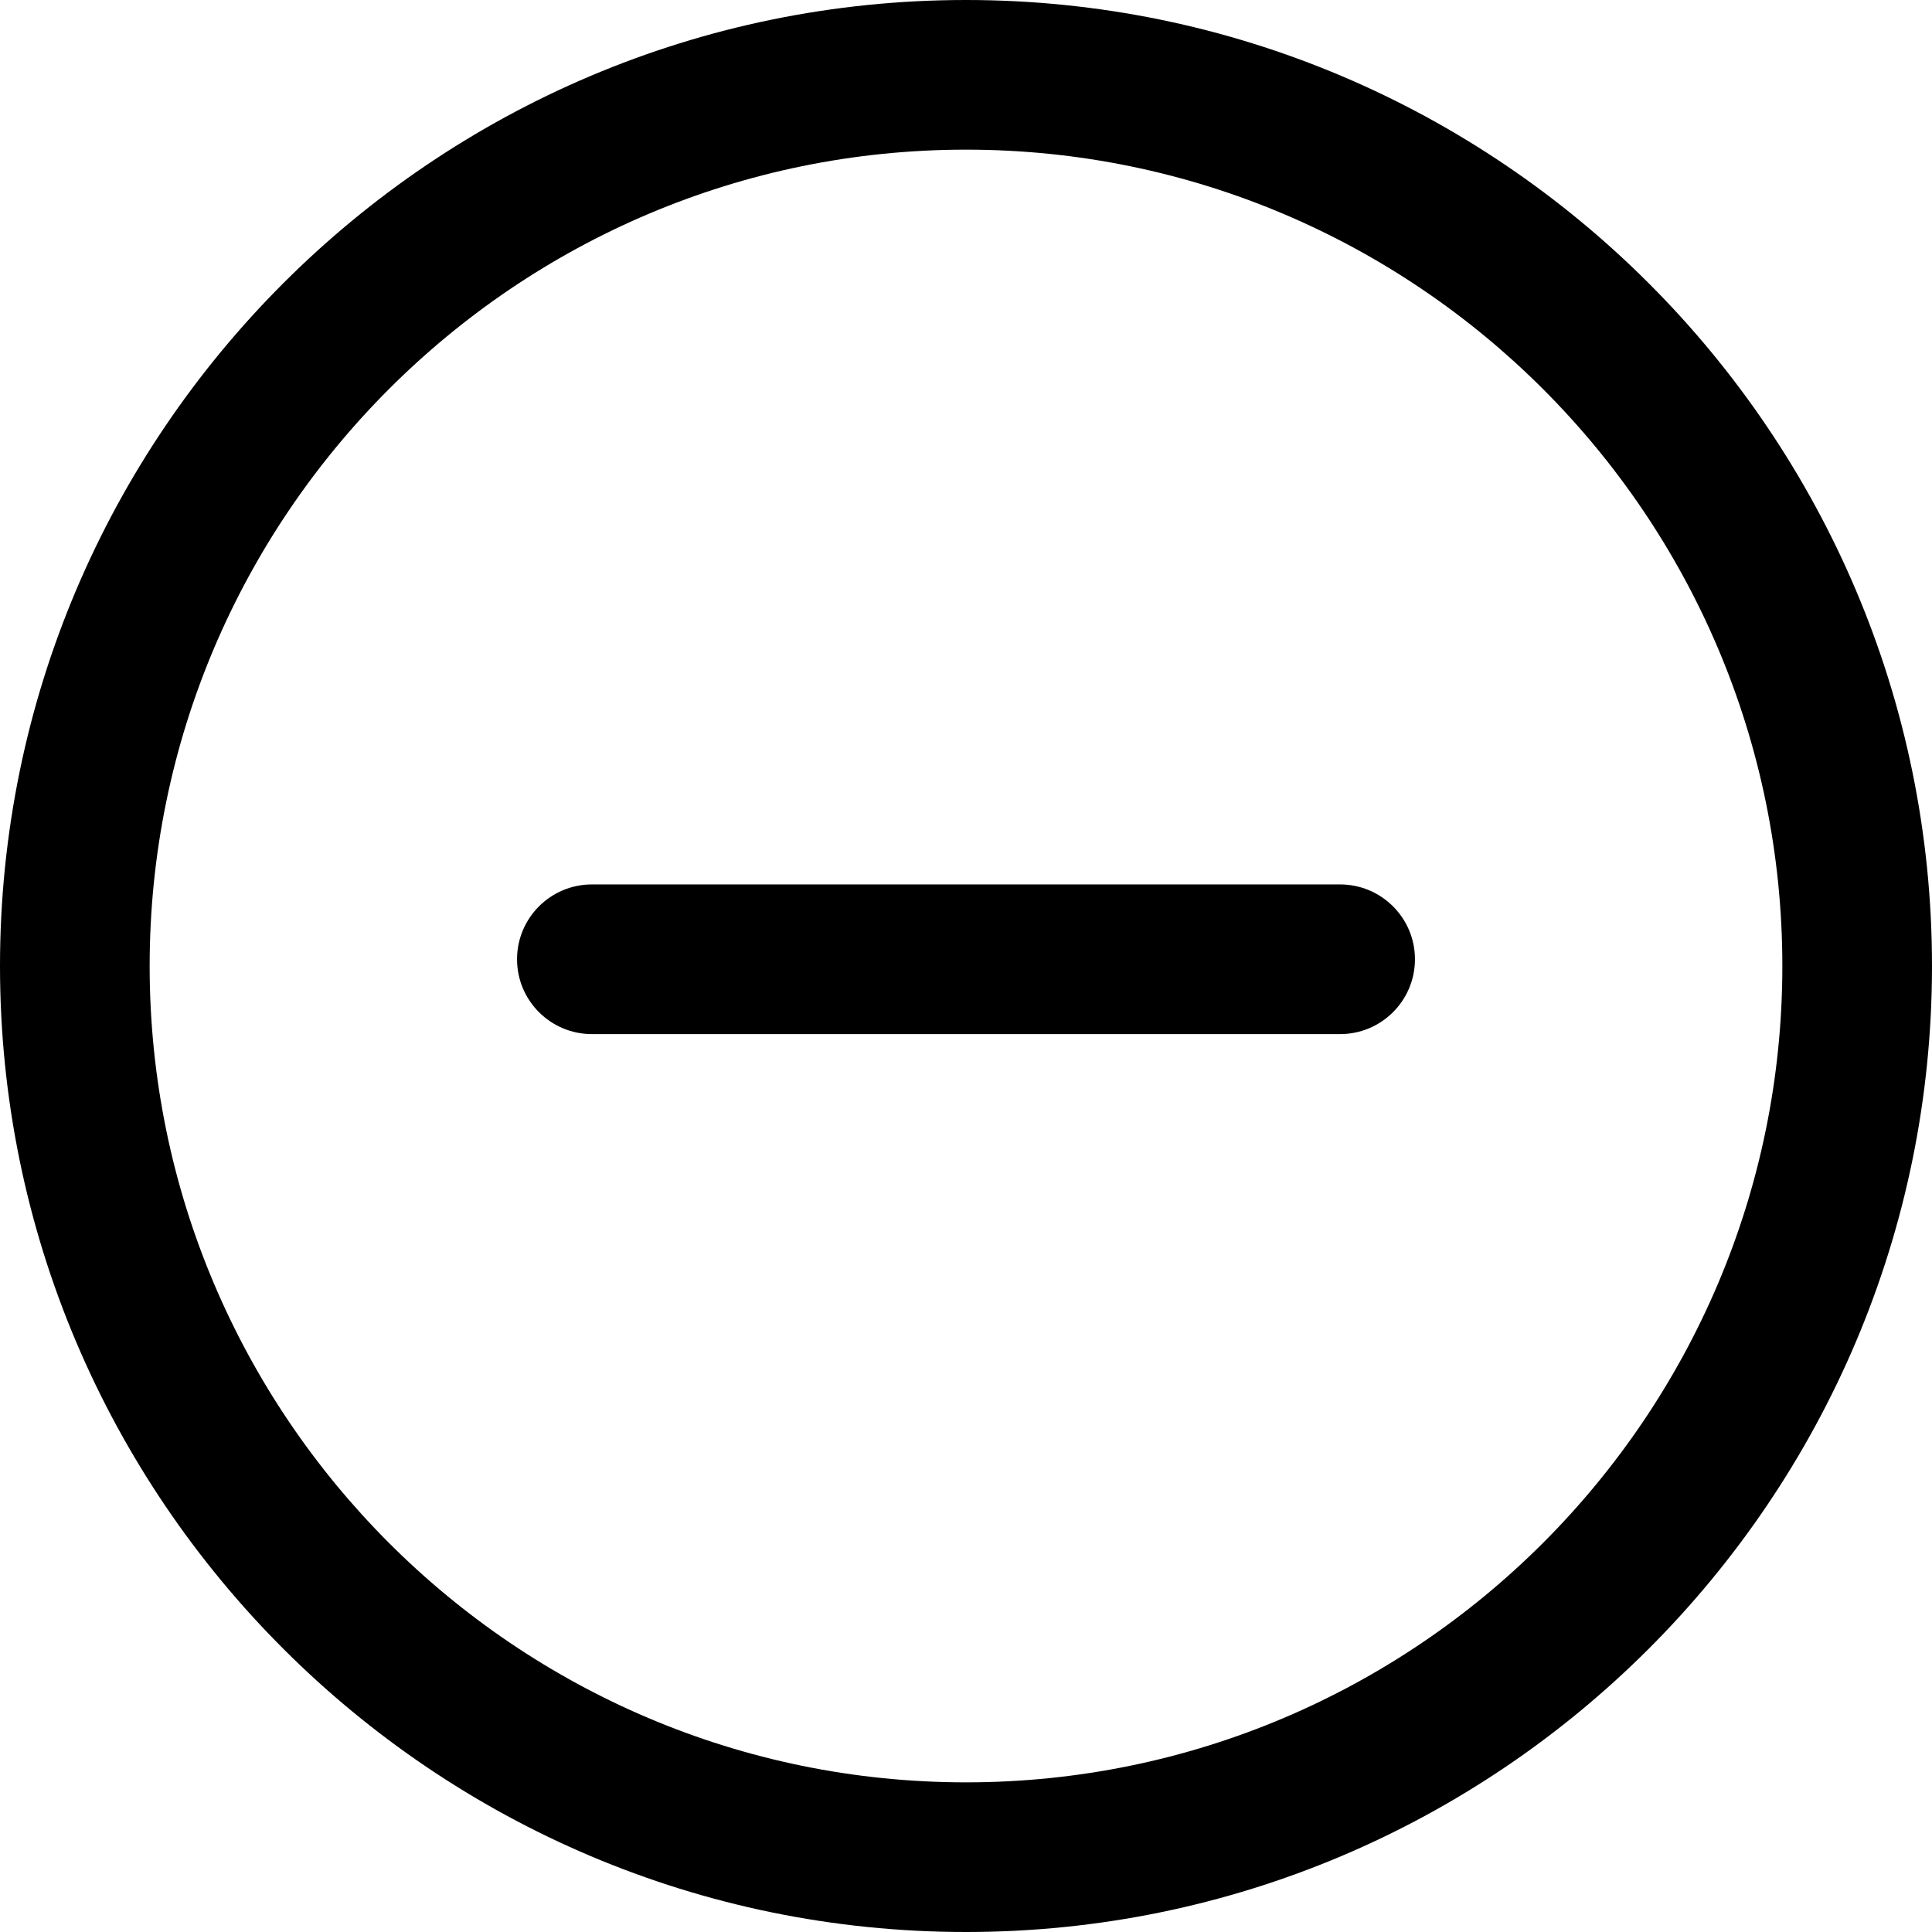
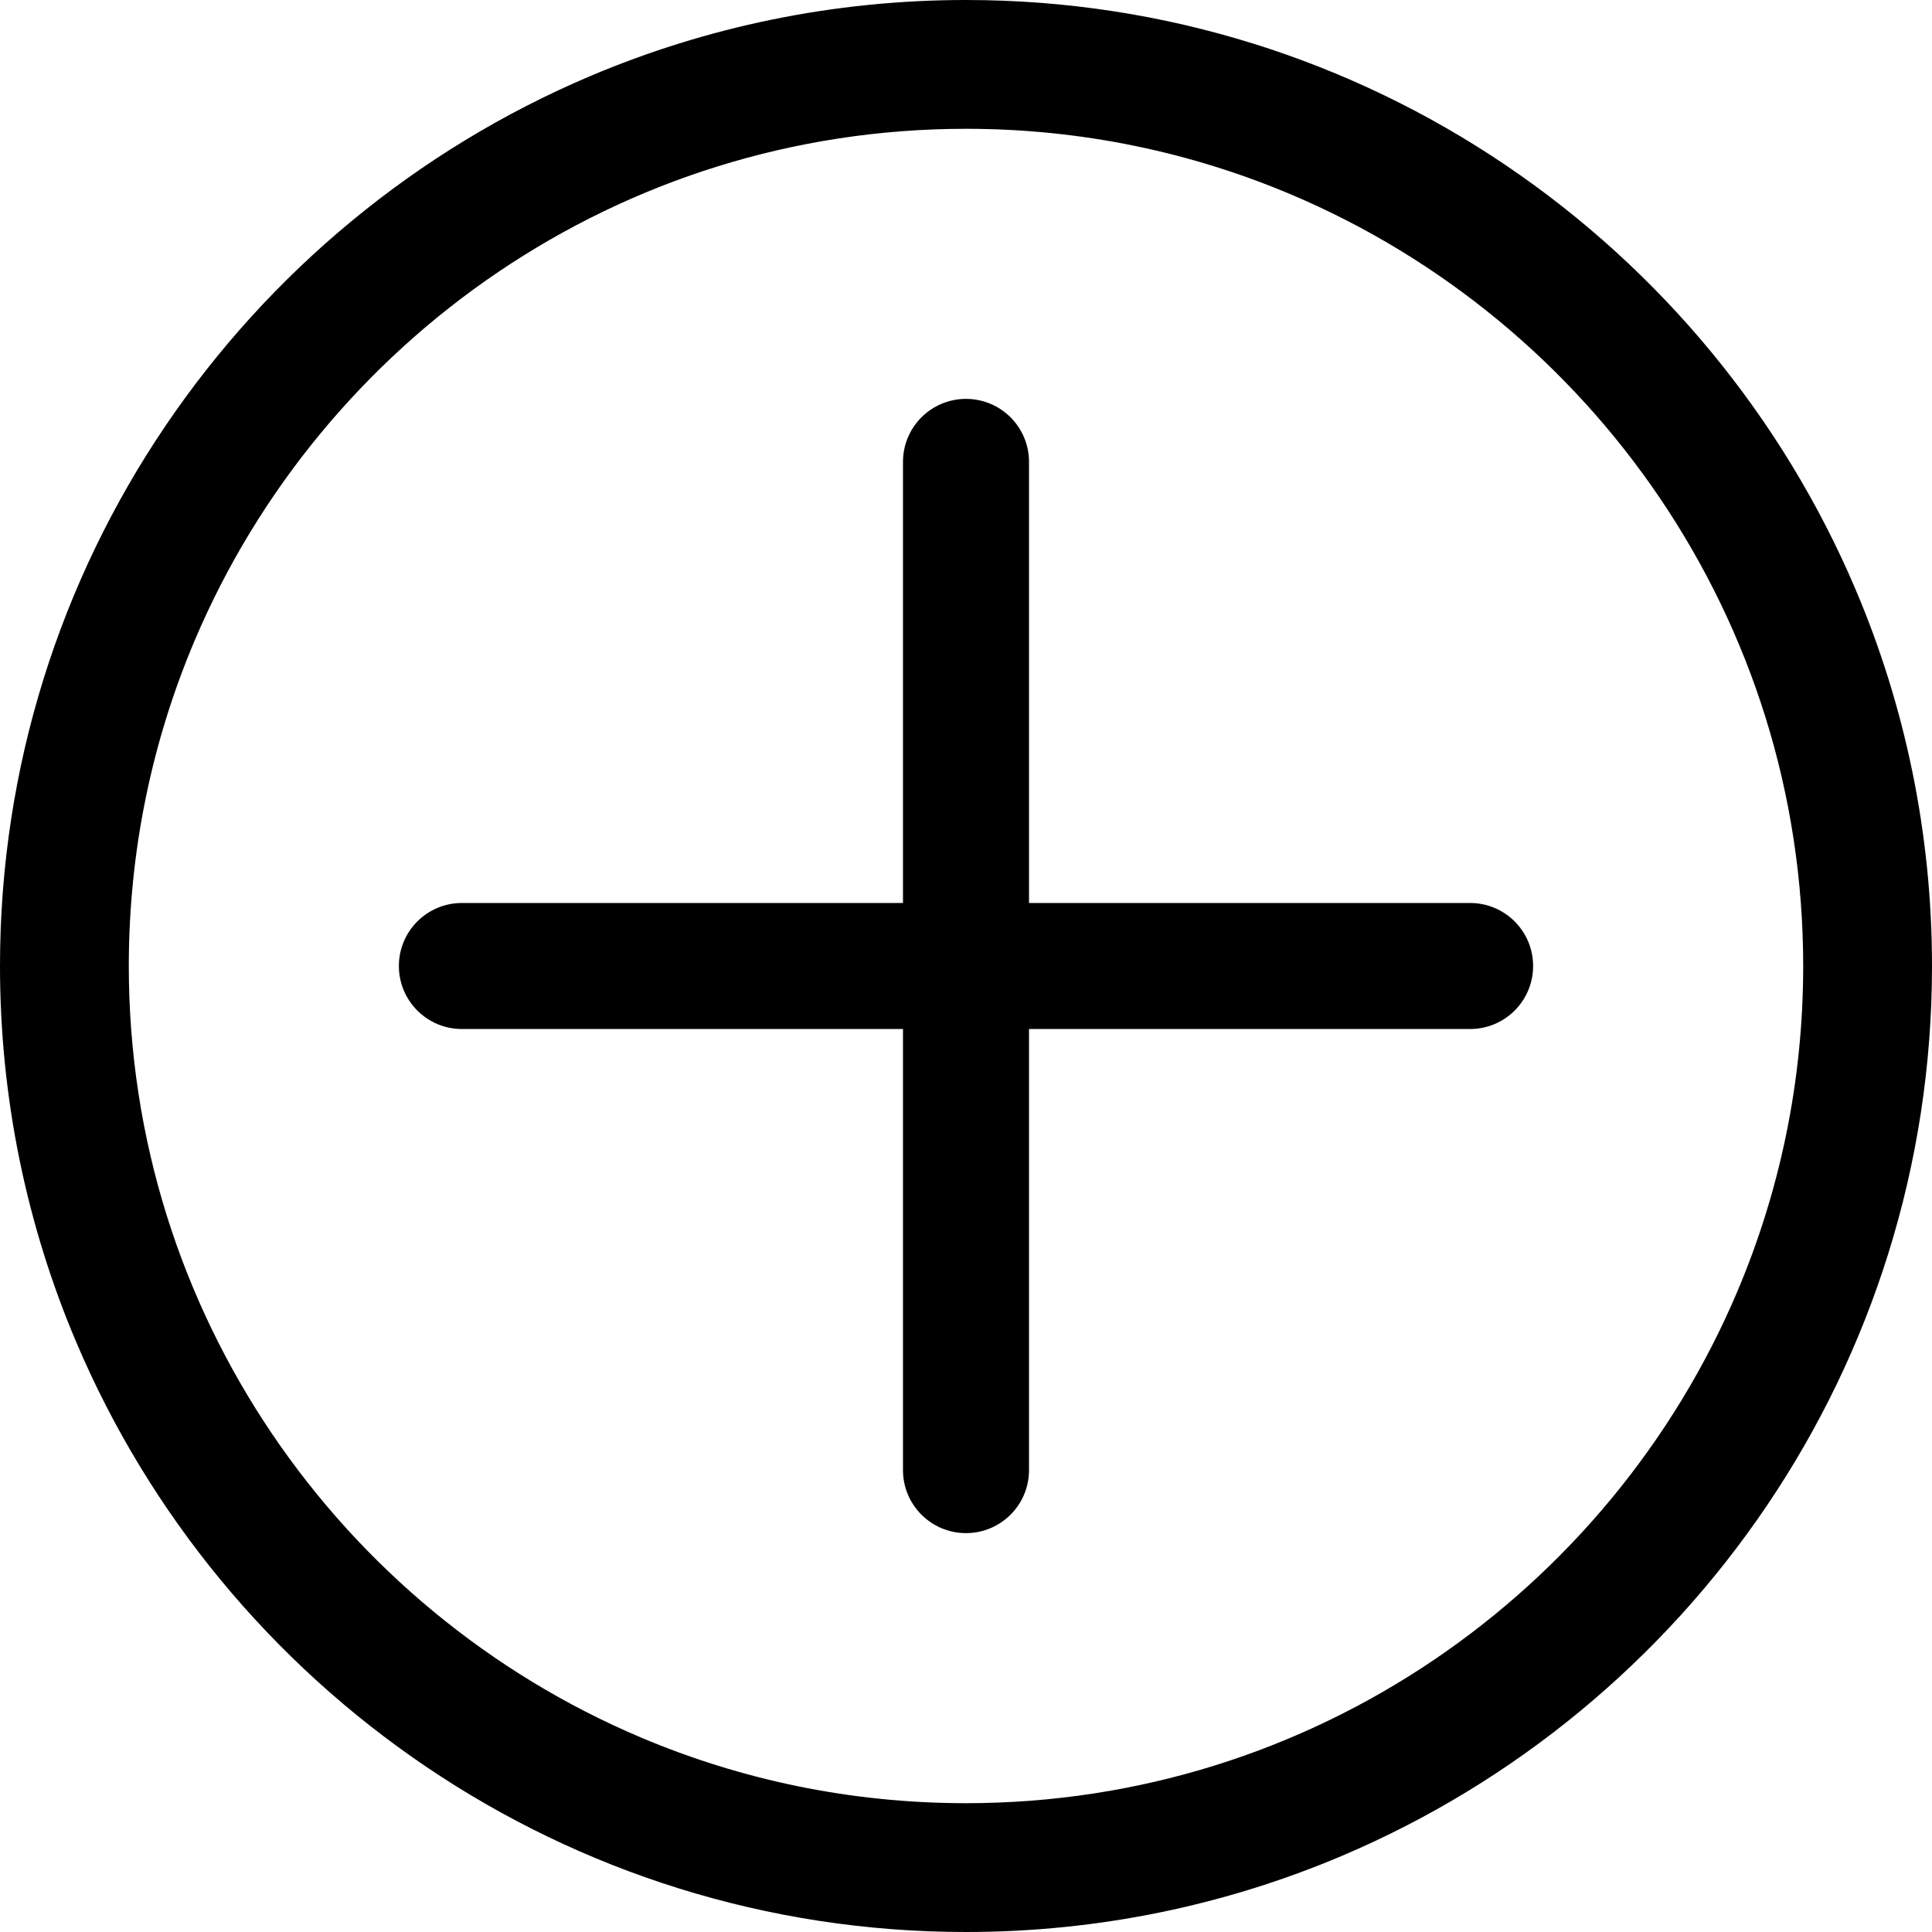
- <svg xmlns="http://www.w3.org/2000/svg" version="1.1" id="Capa_1" x="0px" y="0px" viewBox="0 0 512 512" style="enable-background:new 0 0 512 512;" xml:space="preserve">
+ <svg xmlns="http://www.w3.org/2000/svg" version="1.1" id="Layer_1" x="0px" y="0px" viewBox="0 0 512 512" style="enable-background:new 0 0 512 512;" xml:space="preserve">
  <g>
    <g>
-       <path d="M256,0C114.853,0,0,114.833,0,256s114.853,256,256,256c141.167,0,256-114.833,256-256S397.147,0,256,0z M256,472.341    c-119.295,0-216.341-97.046-216.341-216.341S136.705,39.659,256,39.659S472.341,136.705,472.341,256S375.295,472.341,256,472.341z    " />
+       <path d="M491.841,156.427c-19.471-45.946-51.936-85.013-92.786-112.637C358.217,16.166,308.893-0.007,256,0    c-35.254-0.002-68.946,7.18-99.571,20.158C110.484,39.63,71.416,72.093,43.791,112.943C16.167,153.779-0.007,203.104,0,256    c-0.002,35.255,7.181,68.948,20.159,99.573c19.471,45.946,51.937,85.013,92.786,112.637C153.783,495.834,203.107,512.007,256,512    c35.253,0.002,68.946-7.18,99.571-20.158c45.945-19.471,85.013-51.935,112.638-92.785C495.834,358.22,512.007,308.894,512,256    C512.002,220.744,504.819,187.052,491.841,156.427z M460.413,342.257c-16.851,39.781-45.045,73.723-80.476,97.676    c-35.443,23.953-78.02,37.926-123.936,37.933c-30.619-0.002-59.729-6.218-86.255-17.454    c-39.781-16.851-73.724-45.044-97.677-80.475C48.114,344.495,34.14,301.917,34.133,256c0.002-30.62,6.219-59.731,17.454-86.257    c16.851-39.781,45.045-73.724,80.476-97.676C167.506,48.113,210.084,34.14,256,34.133c30.619,0.002,59.729,6.218,86.255,17.454    c39.781,16.85,73.724,45.044,97.677,80.475c23.953,35.443,37.927,78.02,37.934,123.939    C477.864,286.62,471.648,315.731,460.413,342.257z" />
    </g>
  </g>
  <g>
    <g>
-       <path d="M355.148,234.386H156.852c-10.946,0-19.83,8.884-19.83,19.83s8.884,19.83,19.83,19.83h198.296    c10.946,0,19.83-8.884,19.83-19.83S366.094,234.386,355.148,234.386z" />
+       <path d="M389.594,239.301H272.699V122.406c0-9.222-7.477-16.699-16.699-16.699c-9.222,0-16.699,7.477-16.699,16.699v116.895    H122.406c-9.222,0-16.699,7.477-16.699,16.699s7.477,16.699,16.699,16.699h116.895v116.895c0,9.222,7.477,16.699,16.699,16.699    c9.222,0,16.699-7.477,16.699-16.699V272.699h116.895c9.222,0,16.699-7.477,16.699-16.699S398.817,239.301,389.594,239.301z" />
    </g>
  </g>
  <g>
</g>
  <g>
</g>
  <g>
</g>
  <g>
</g>
  <g>
</g>
  <g>
</g>
  <g>
</g>
  <g>
</g>
  <g>
</g>
  <g>
</g>
  <g>
</g>
  <g>
</g>
  <g>
</g>
  <g>
</g>
  <g>
</g>
</svg>
